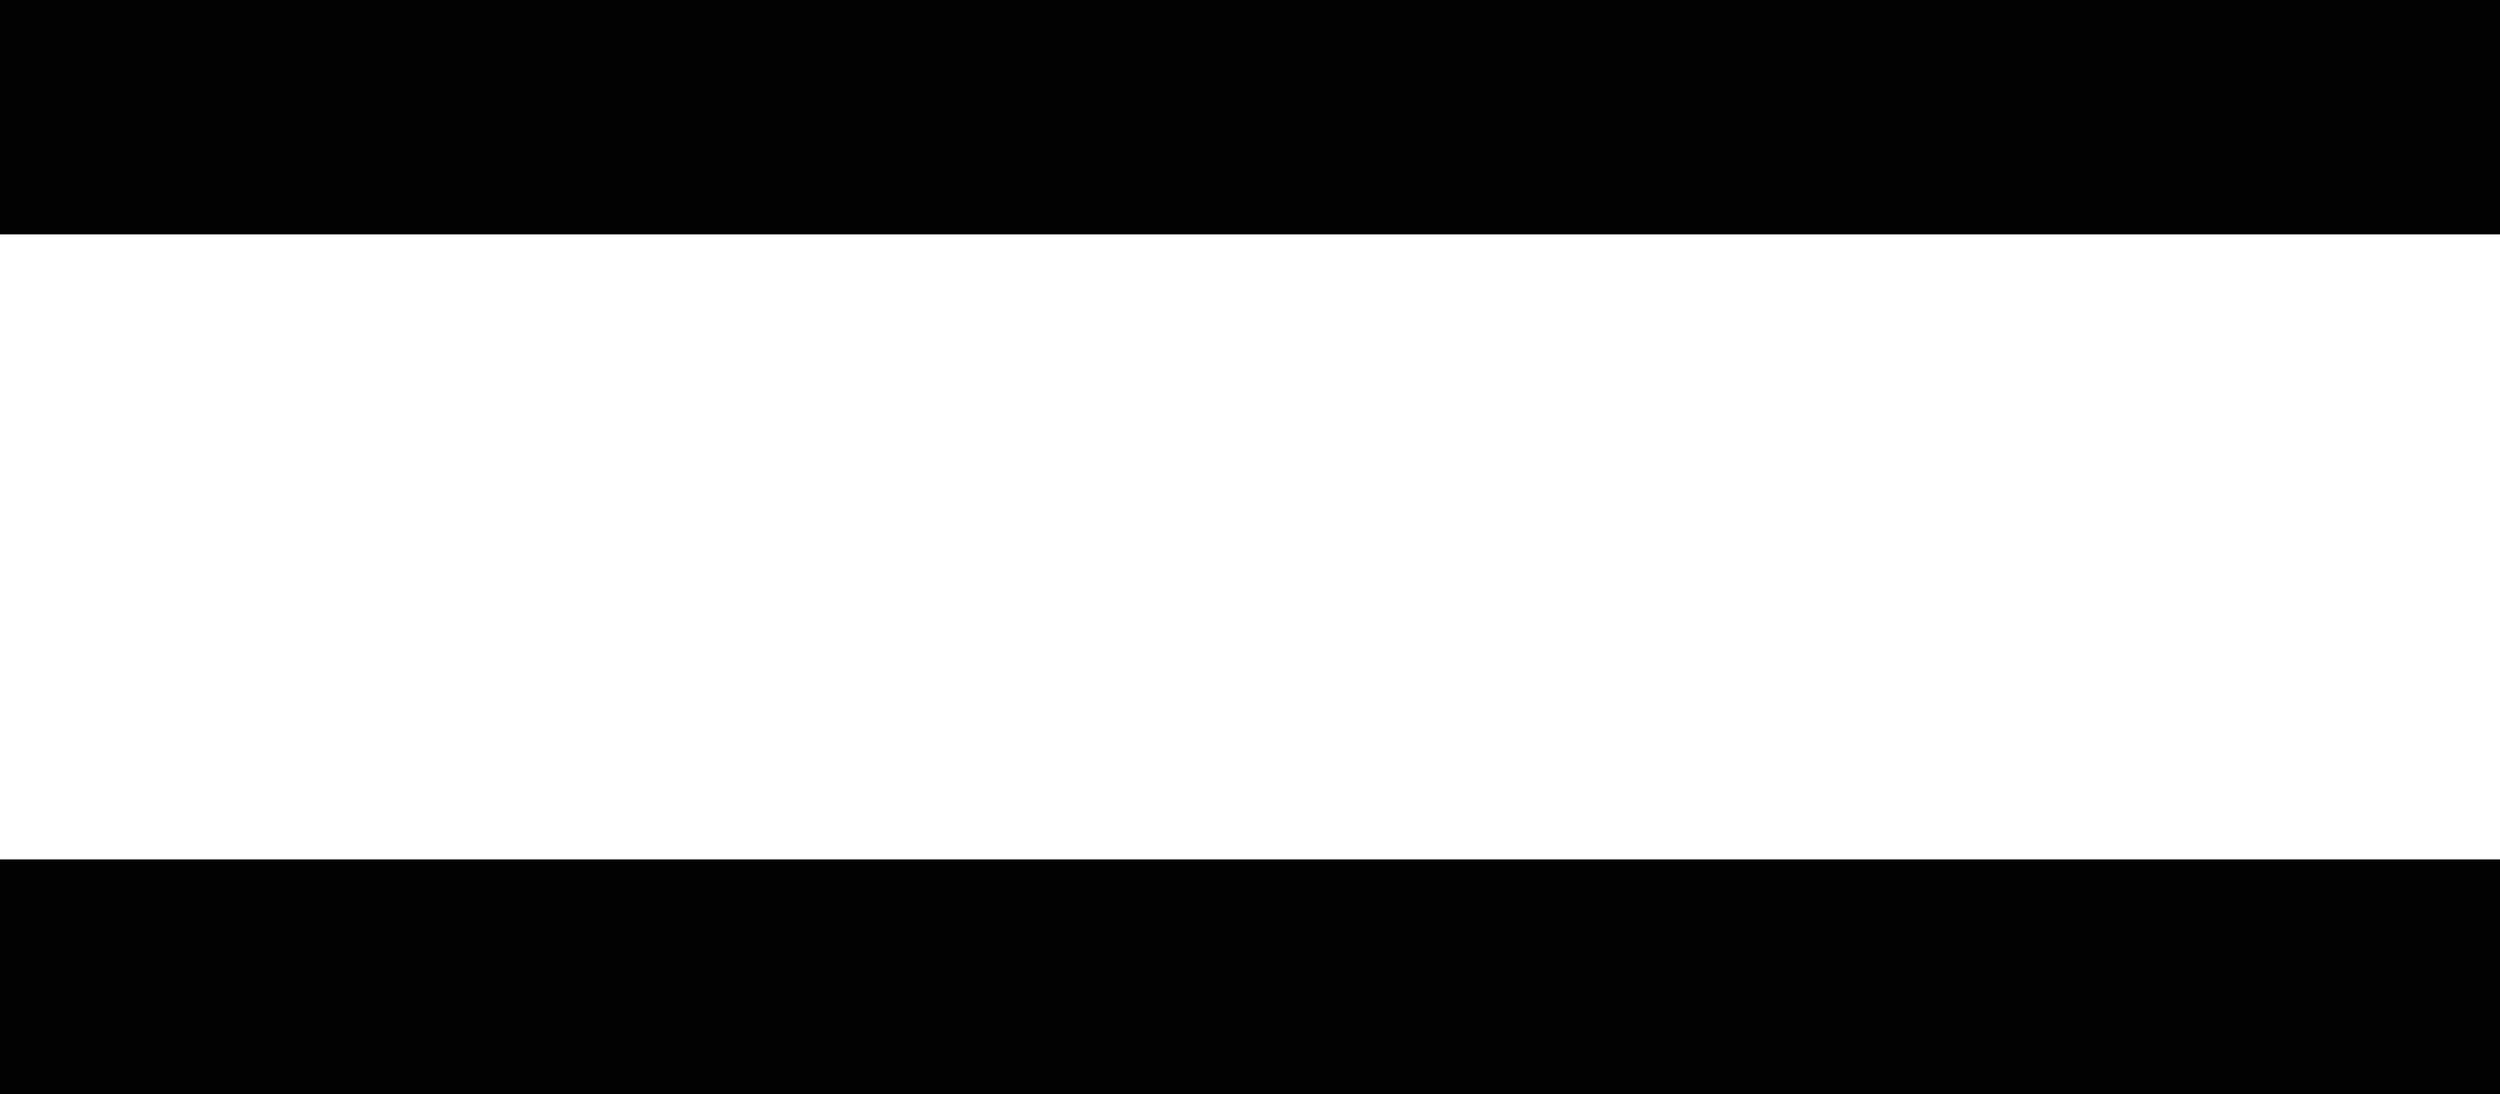
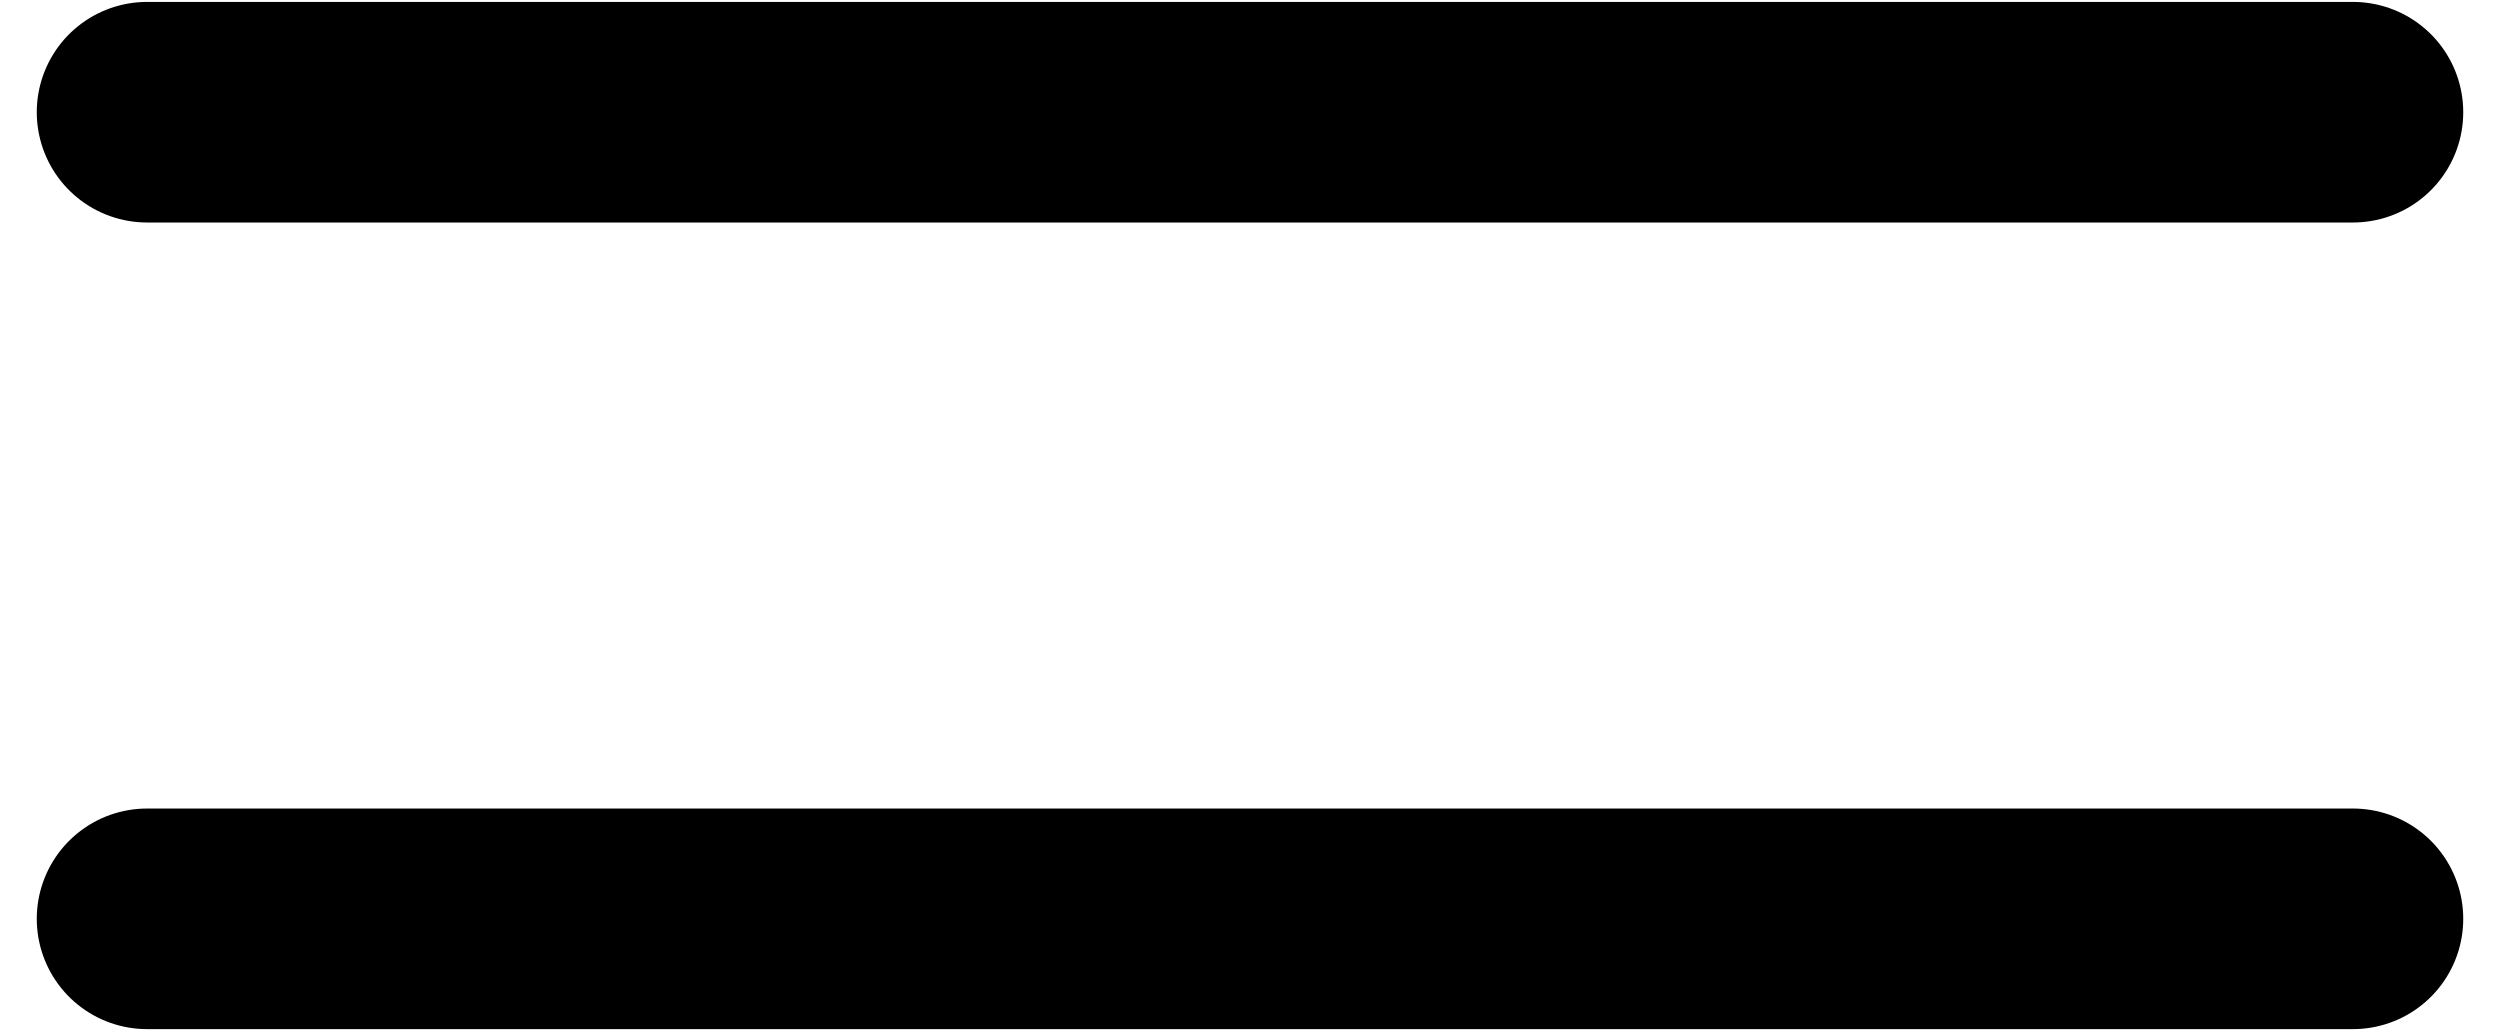
- <svg xmlns="http://www.w3.org/2000/svg" viewBox="0 0 16 7" fill="none">
-   <path d="M0 0H16" stroke="currentColor" stroke-width="3" stroke-linecap="round" stroke-linejoin="round" />
-   <path d="M0 7H16" stroke="currentColor" stroke-width="3" stroke-linecap="round" stroke-linejoin="round" />
+ <svg xmlns="http://www.w3.org/2000/svg" width="17" height="7" viewBox="0 0 17 7">
+   <path stroke="currentColor" stroke-linecap="round" stroke-linejoin="round" stroke-width="1.5" d="M1 6.248h15M1 .763h15" />
</svg>
